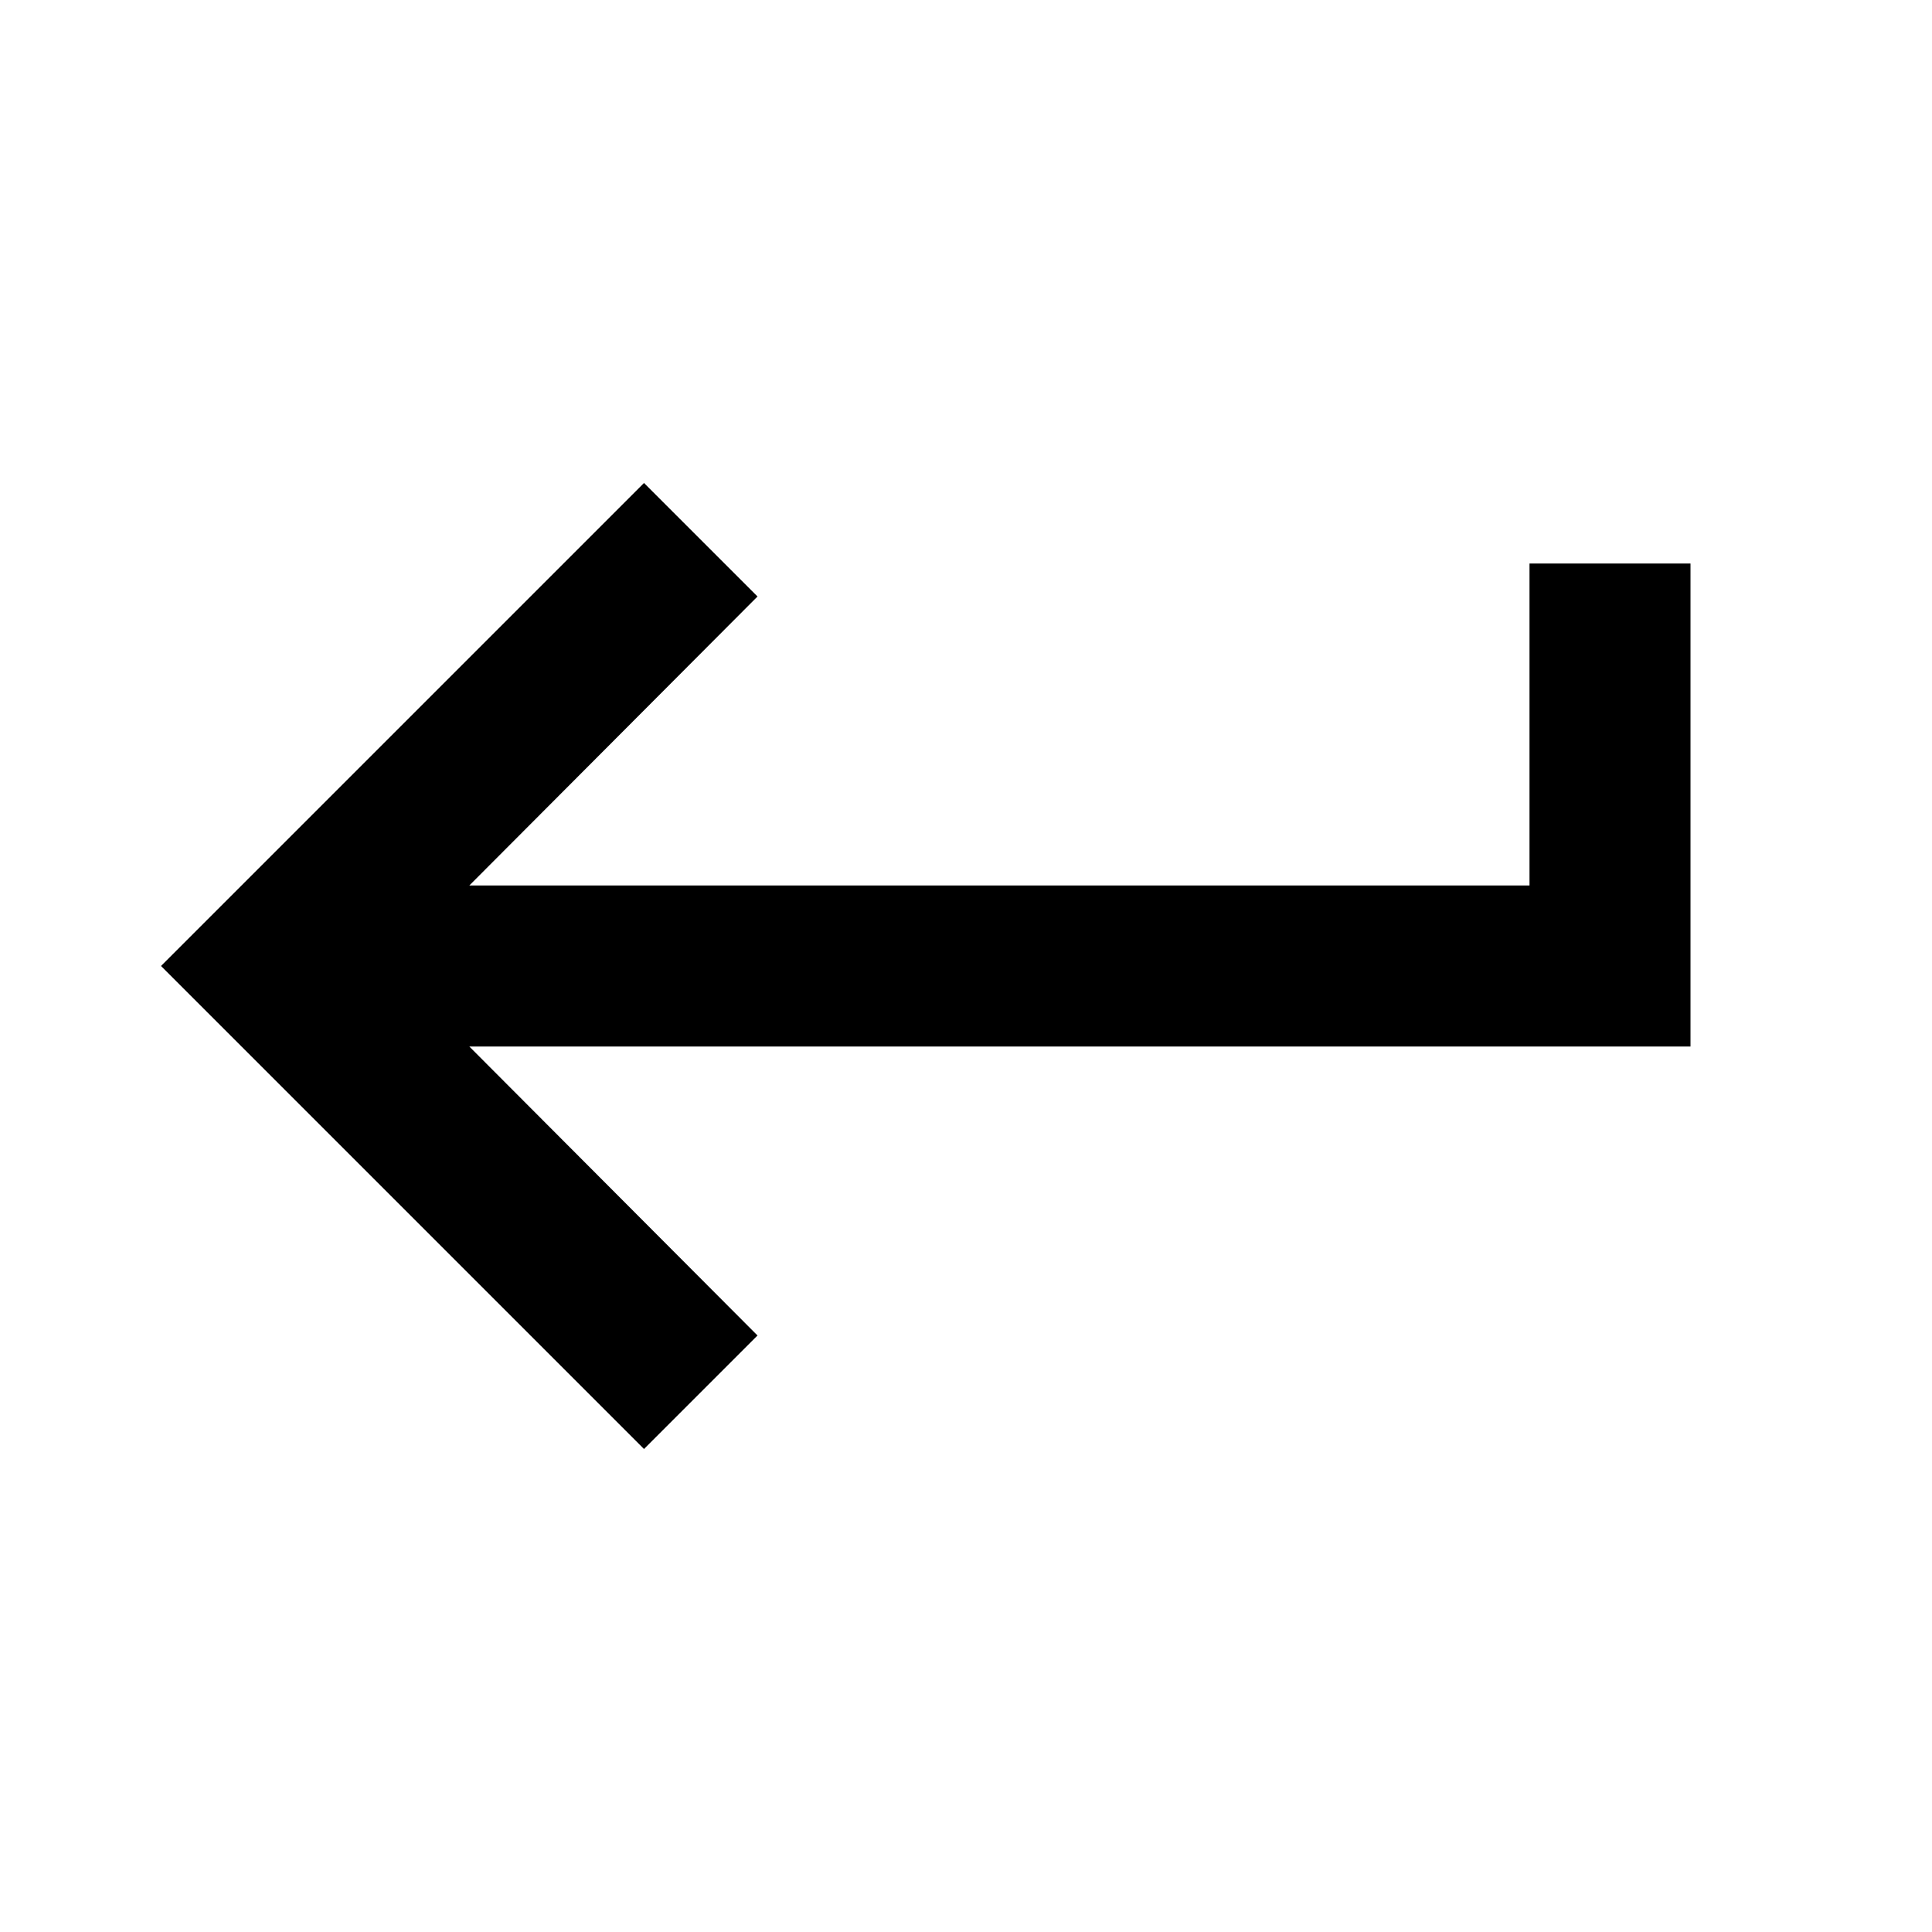
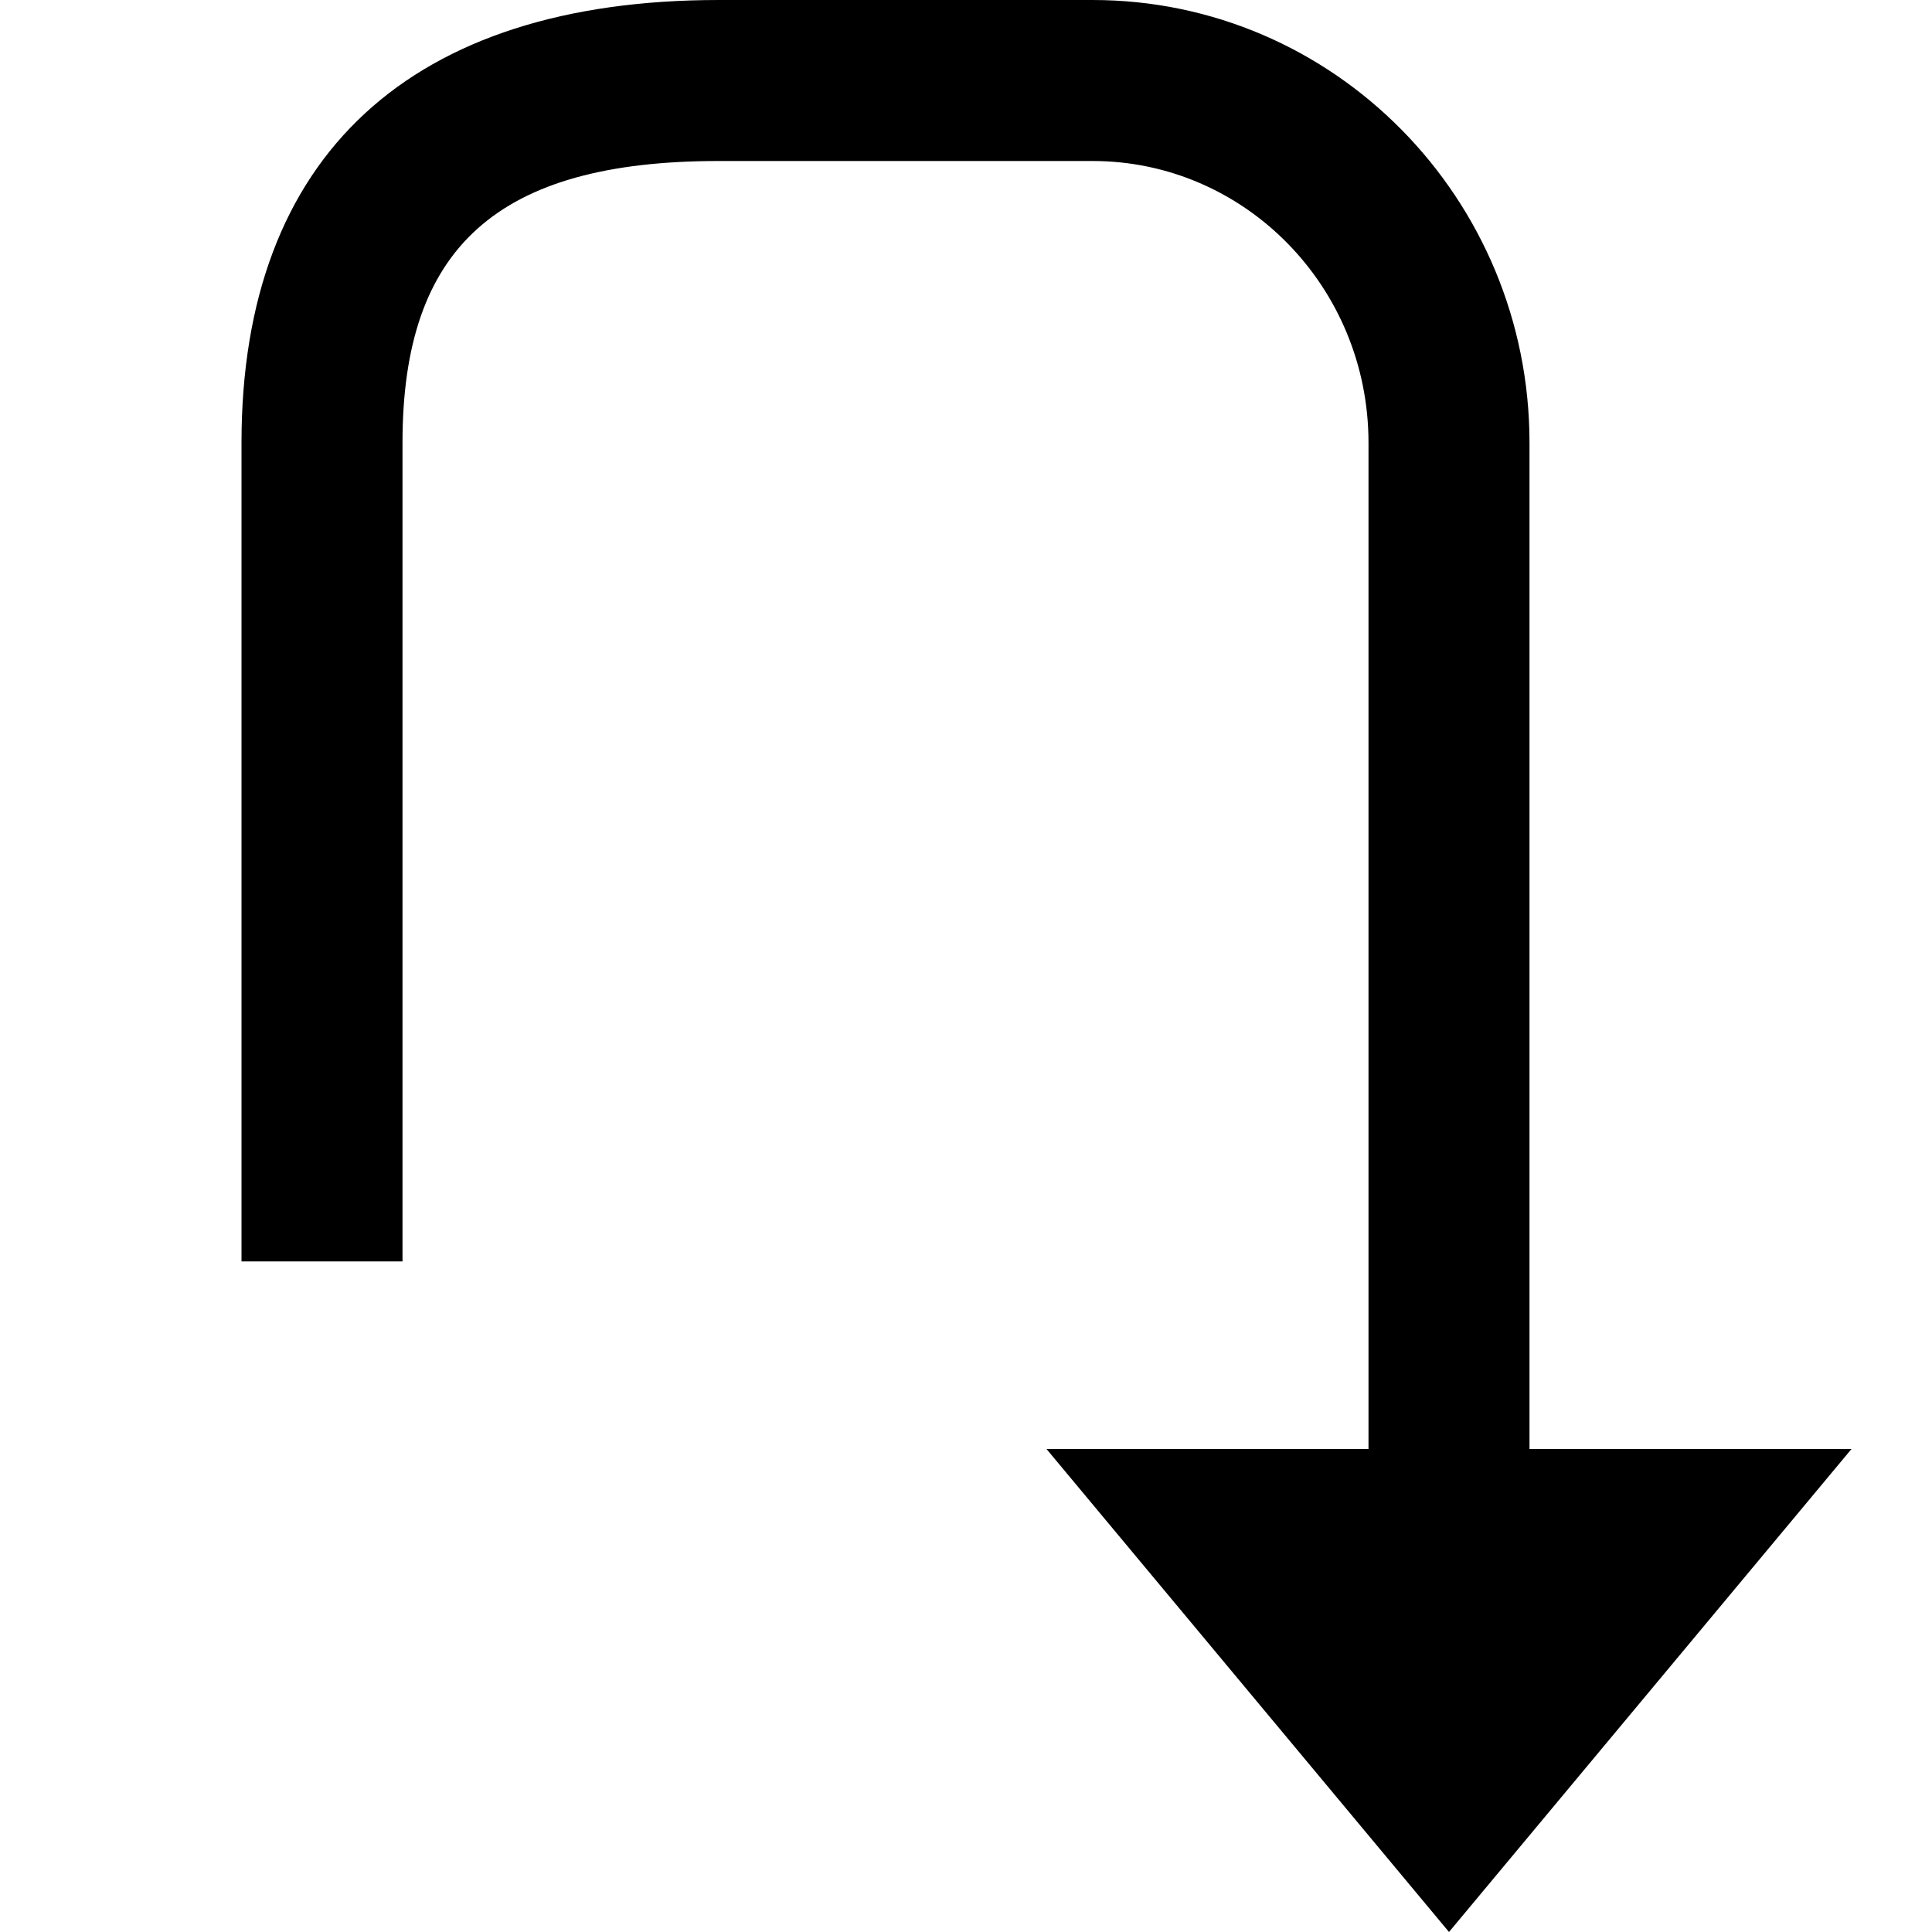
- <svg xmlns="http://www.w3.org/2000/svg" width="24" height="24" viewBox="0 0 24 24">
-   <path d="M0 0h24v24H0z" fill="none" />
-   <path d="M19 7v4H5.83l3.58-3.59L8 6l-6 6 6 6 1.41-1.41L5.83 13H21V7z" />
+ <svg xmlns="http://www.w3.org/2000/svg" width="24px" height="24px" viewBox="0 0 24 24" version="1.1">
+   <defs />
+   <g id="Reversals-02" stroke="none" stroke-width="1" fill="none" fill-rule="evenodd">
+     <path d="M19,18 L23,18 L18,24 L13,18 L17,18 L17,5.5 C17,3.563 15.462,2 13.572,2 L8.929,2 C6.176,2 5,3.074 5,5.5 L5,15.67 L3,15.67 L3,5.5 C3,1.926 5.11,0 8.929,0 L13.572,0 C16.573,0 19,2.466 19,5.5 L19,18 Z" id="Combined-Shape" fill="#000000" fill-rule="nonzero" />
+   </g>
</svg>
